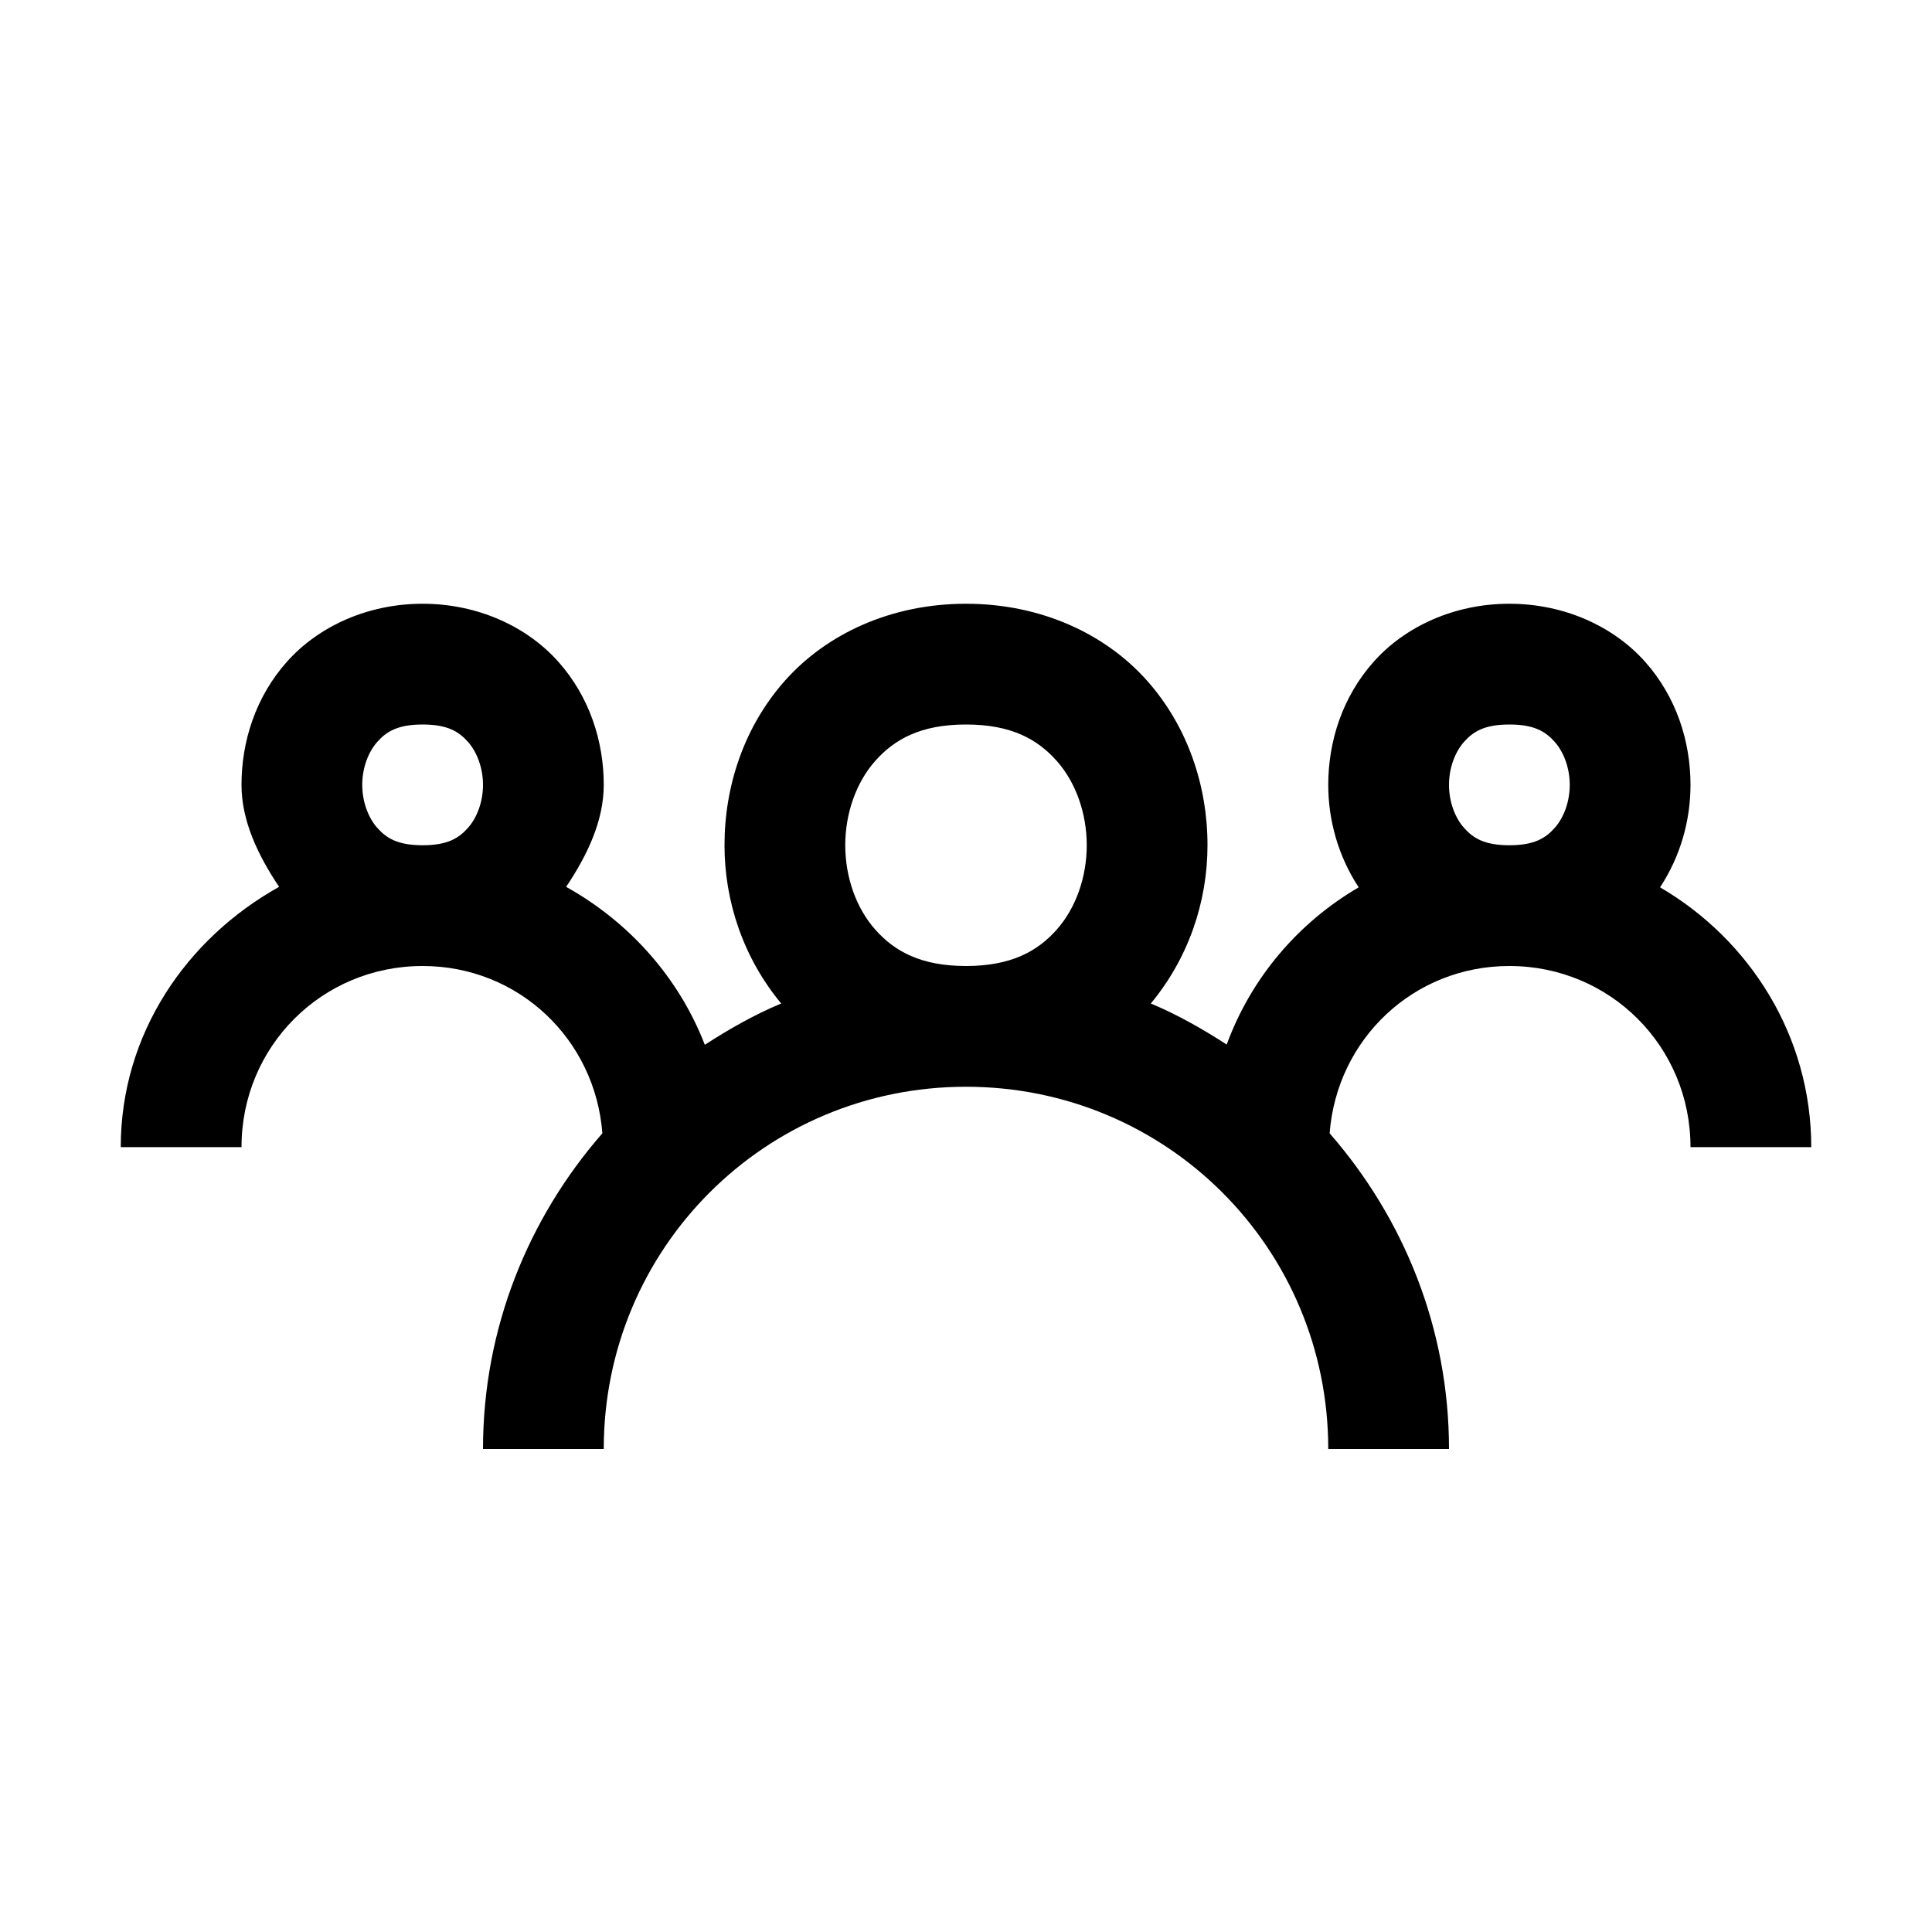
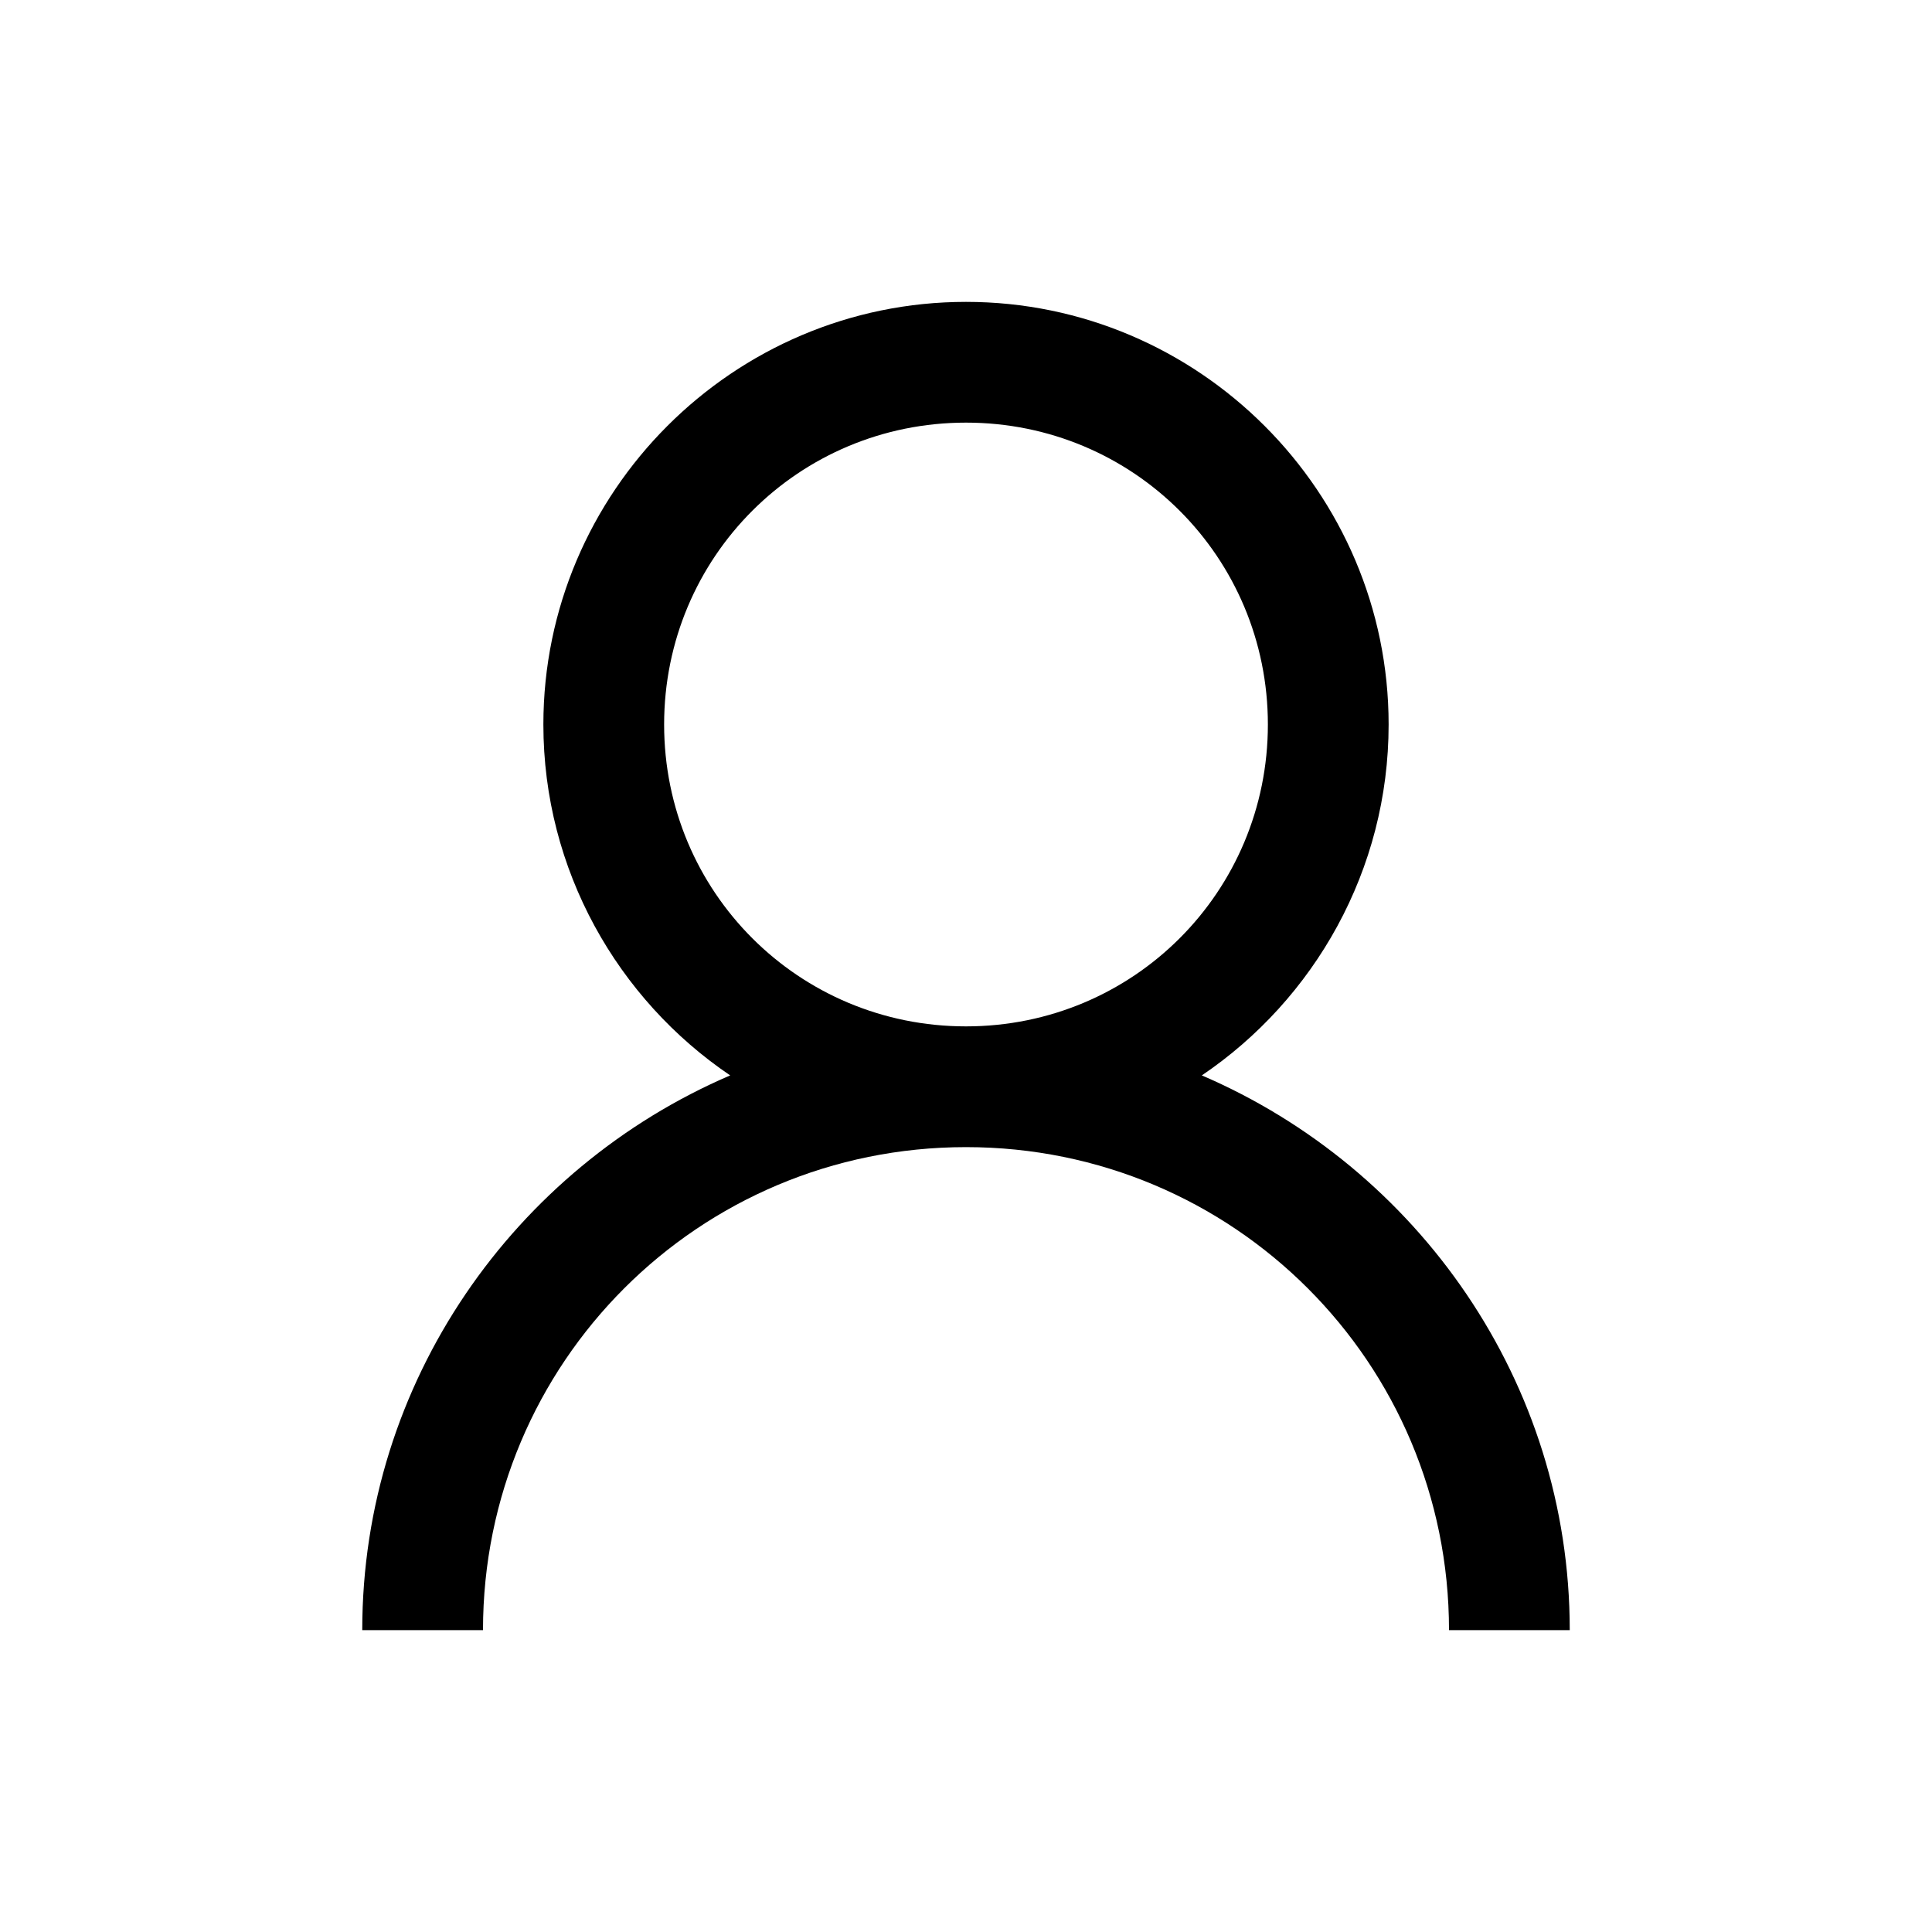
<svg xmlns="http://www.w3.org/2000/svg" viewBox="0 0 32 32" width="32px" height="32px">
-   <path d="M 7 10 C 6.083 10 5.269 10.38 4.752 10.961 C 4.235 11.542 4 12.278 4 13 C 4 13.598 4.274 14.168 4.623 14.689 C 3.087 15.545 2 17.126 2 19 L 4 19 C 4 17.332 5.332 16 7 16 C 8.59 16 9.859 17.214 9.977 18.771 C 8.753 20.174 8 21.998 8 24 L 10 24 C 10 20.674 12.674 18 16 18 C 19.326 18 22 20.674 22 24 L 24 24 C 24 21.998 23.247 20.174 22.023 18.771 C 22.141 17.214 23.41 16 25 16 C 26.668 16 28 17.332 28 19 L 30 19 C 30 17.162 28.984 15.566 27.496 14.697 C 27.834 14.182 28 13.589 28 13 C 28 12.278 27.765 11.542 27.248 10.961 C 26.731 10.38 25.917 10 25 10 C 24.083 10 23.269 10.38 22.752 10.961 C 22.235 11.542 22 12.278 22 13 C 22 13.589 22.166 14.182 22.504 14.697 C 21.501 15.283 20.723 16.197 20.318 17.301 C 19.919 17.043 19.504 16.806 19.061 16.621 C 19.687 15.867 20 14.932 20 14 C 20 13.028 19.681 12.042 18.998 11.273 C 18.315 10.505 17.25 10 16 10 C 14.75 10 13.685 10.505 13.002 11.273 C 12.319 12.042 12 13.028 12 14 C 12 14.932 12.313 15.867 12.939 16.621 C 12.493 16.807 12.076 17.045 11.674 17.305 C 11.244 16.191 10.42 15.27 9.377 14.689 C 9.726 14.168 10 13.598 10 13 C 10 12.278 9.765 11.542 9.248 10.961 C 8.731 10.38 7.917 10 7 10 z M 7 12 C 7.417 12 7.602 12.12 7.752 12.289 C 7.902 12.458 8 12.722 8 13 C 8 13.278 7.902 13.542 7.752 13.711 C 7.602 13.88 7.417 14 7 14 C 6.583 14 6.398 13.88 6.248 13.711 C 6.098 13.542 6 13.278 6 13 C 6 12.722 6.098 12.458 6.248 12.289 C 6.398 12.12 6.583 12 7 12 z M 16 12 C 16.75 12 17.185 12.245 17.502 12.602 C 17.819 12.958 18 13.472 18 14 C 18 14.528 17.819 15.042 17.502 15.398 C 17.185 15.755 16.75 16 16 16 C 15.25 16 14.815 15.755 14.498 15.398 C 14.181 15.042 14 14.528 14 14 C 14 13.472 14.181 12.958 14.498 12.602 C 14.815 12.245 15.25 12 16 12 z M 25 12 C 25.417 12 25.602 12.12 25.752 12.289 C 25.902 12.458 26 12.722 26 13 C 26 13.278 25.902 13.542 25.752 13.711 C 25.602 13.88 25.417 14 25 14 C 24.583 14 24.398 13.88 24.248 13.711 C 24.098 13.542 24 13.278 24 13 C 24 12.722 24.098 12.458 24.248 12.289 C 24.398 12.12 24.583 12 25 12 z" />
+   <path d="M 16 5 C 12.145 5 9 8.145 9 12 C 9 14.41 10.23 16.551 12.094 17.812 C 8.527 19.344 6 22.883 6 27 L 8 27 C 8 22.57 11.57 19 16 19 C 20.43 19 24 22.57 24 27 L 26 27 C 26 22.883 23.473 19.344 19.906 17.812 C 21.77 16.551 23 14.41 23 12 C 23 8.145 19.855 5 16 5 Z M 16 7 C 18.773 7 21 9.227 21 12 C 21 14.773 18.773 17 16 17 C 13.227 17 11 14.773 11 12 C 11 9.227 13.227 7 16 7 Z" />
</svg>
